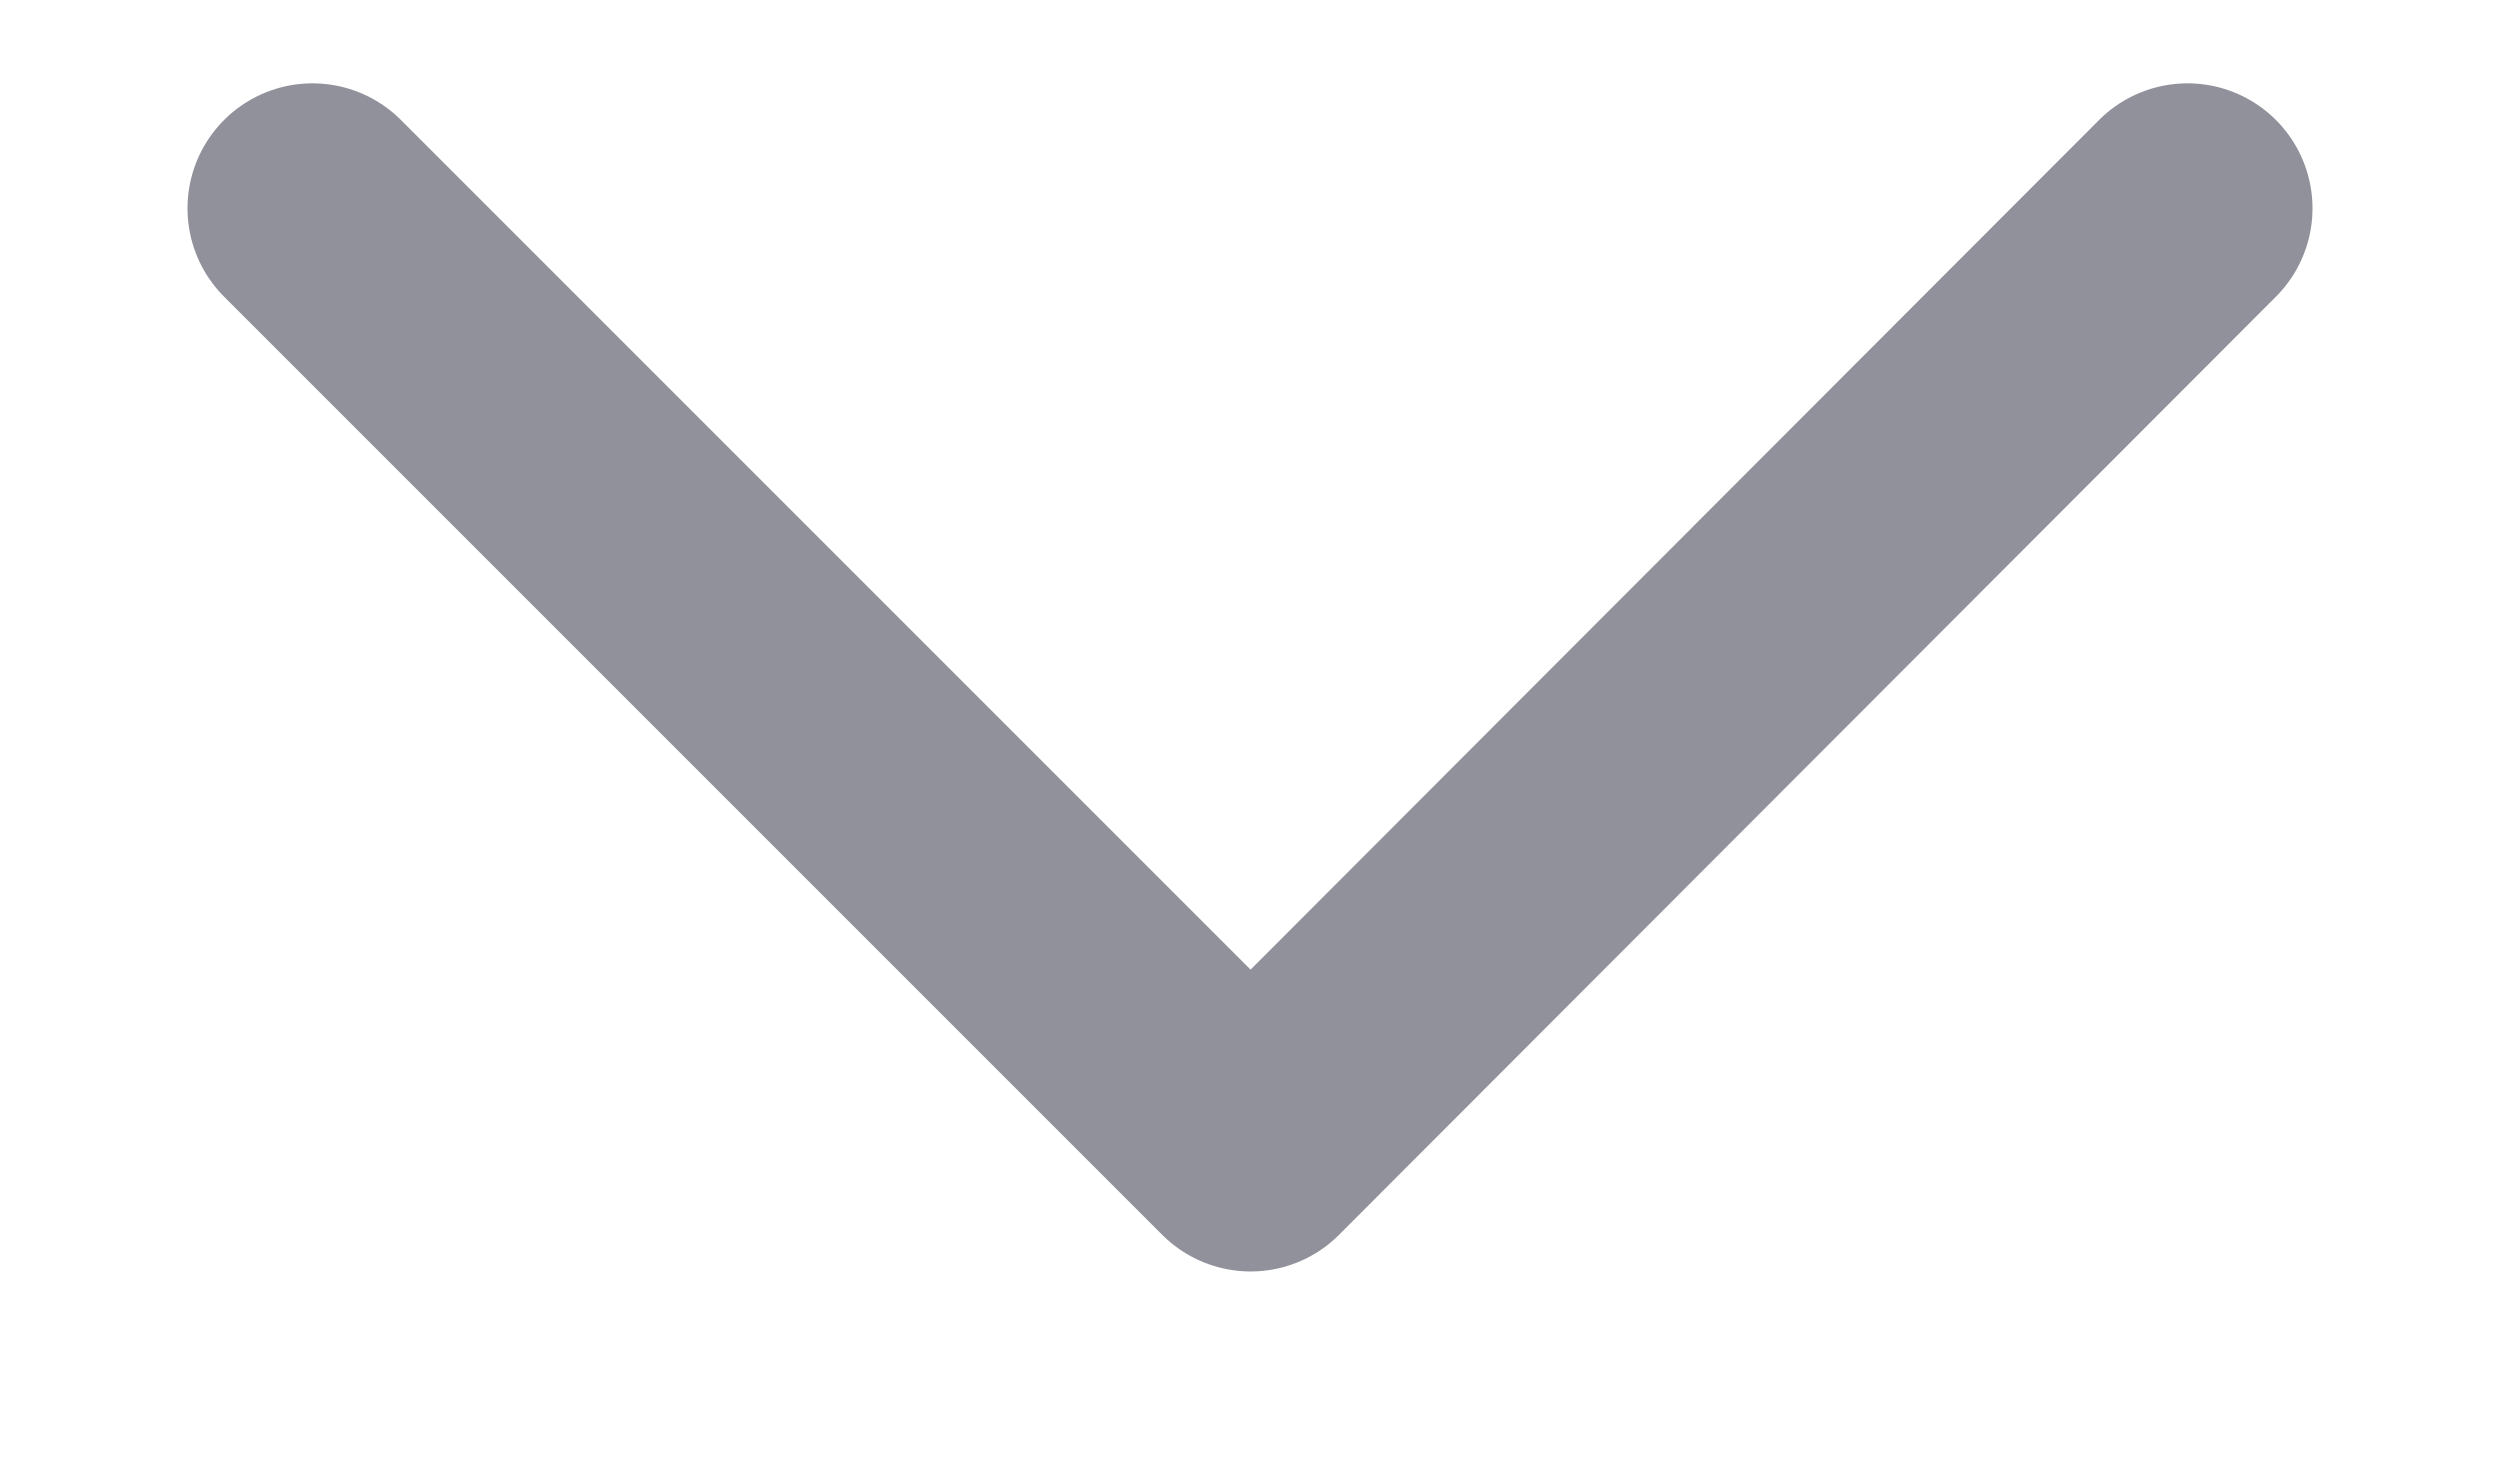
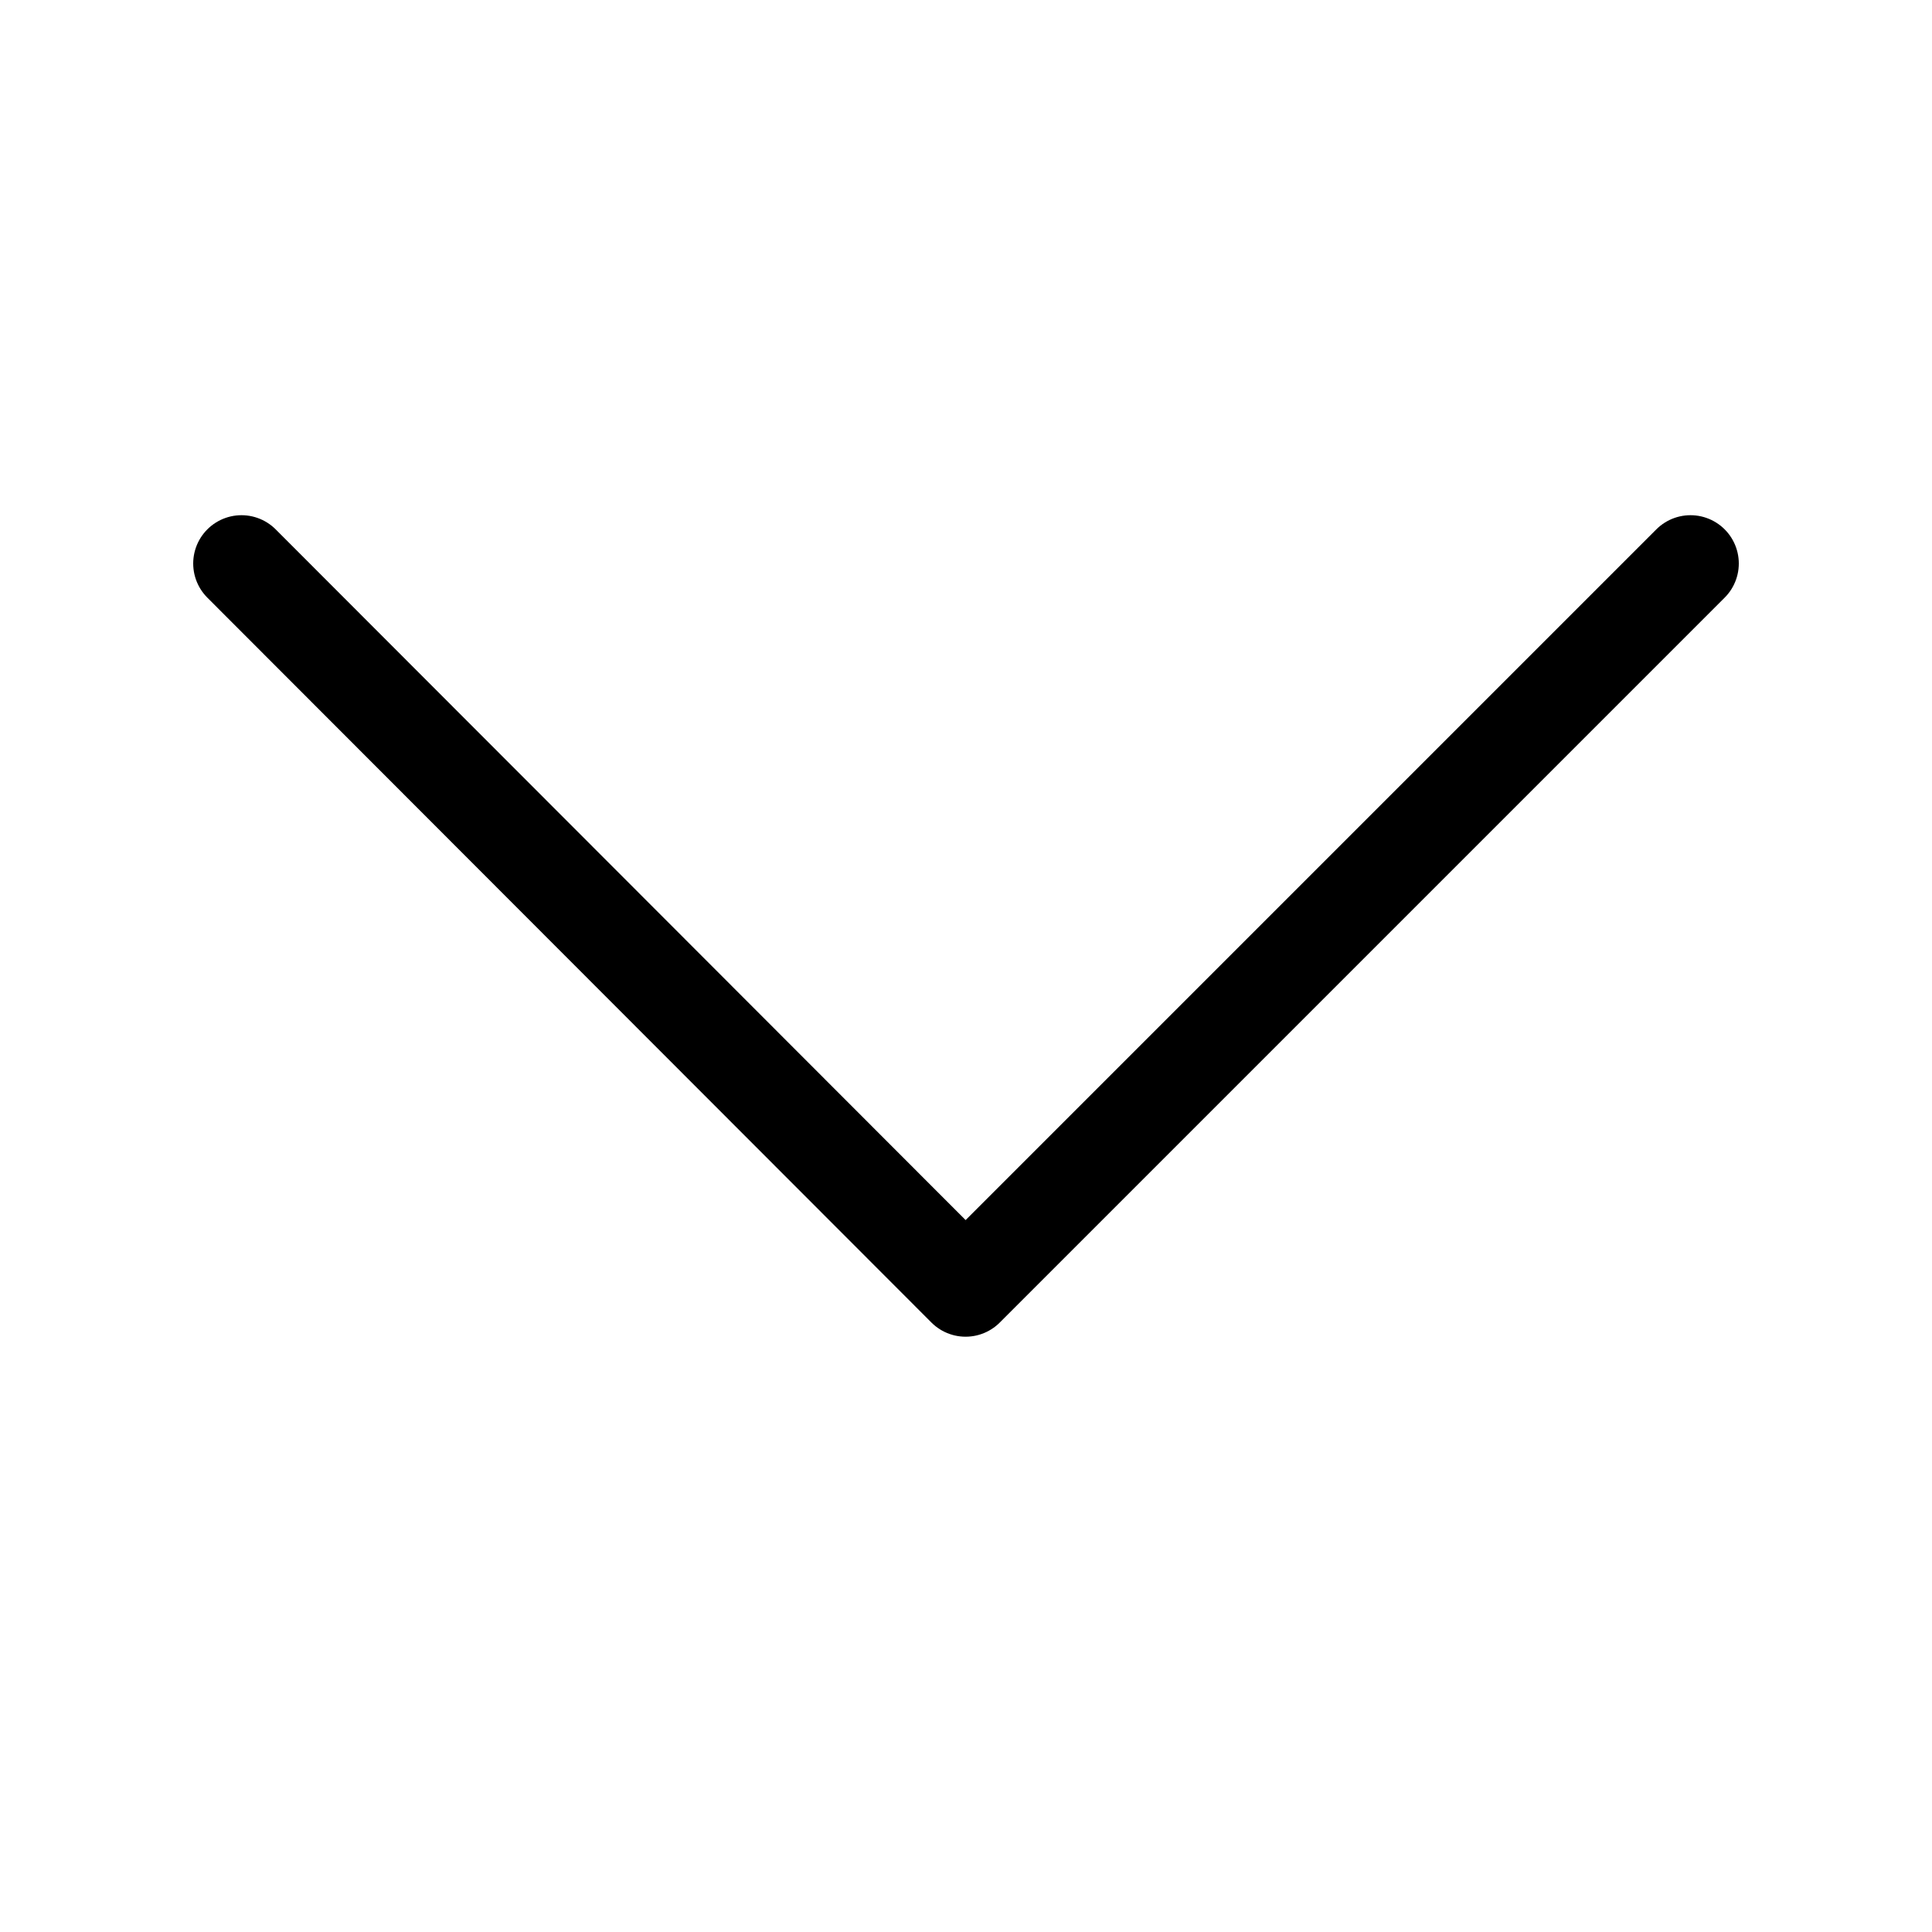
- <svg xmlns="http://www.w3.org/2000/svg" width="12" height="7" viewBox="0 0 12 7" fill="none">
-   <path d="M1.5 1L6.003 5.503L10.5 1" stroke="#91919C" stroke-width="1.2" stroke-linecap="round" stroke-linejoin="round" />
+ <svg xmlns="http://www.w3.org/2000/svg" width="24" height="24" viewBox="0 0 24 24" fill="none">
+   <path d="M3 7L11.995 16.005L21 7" stroke="currentColor" stroke-width="1.2" stroke-linecap="round" stroke-linejoin="round" />
</svg>
